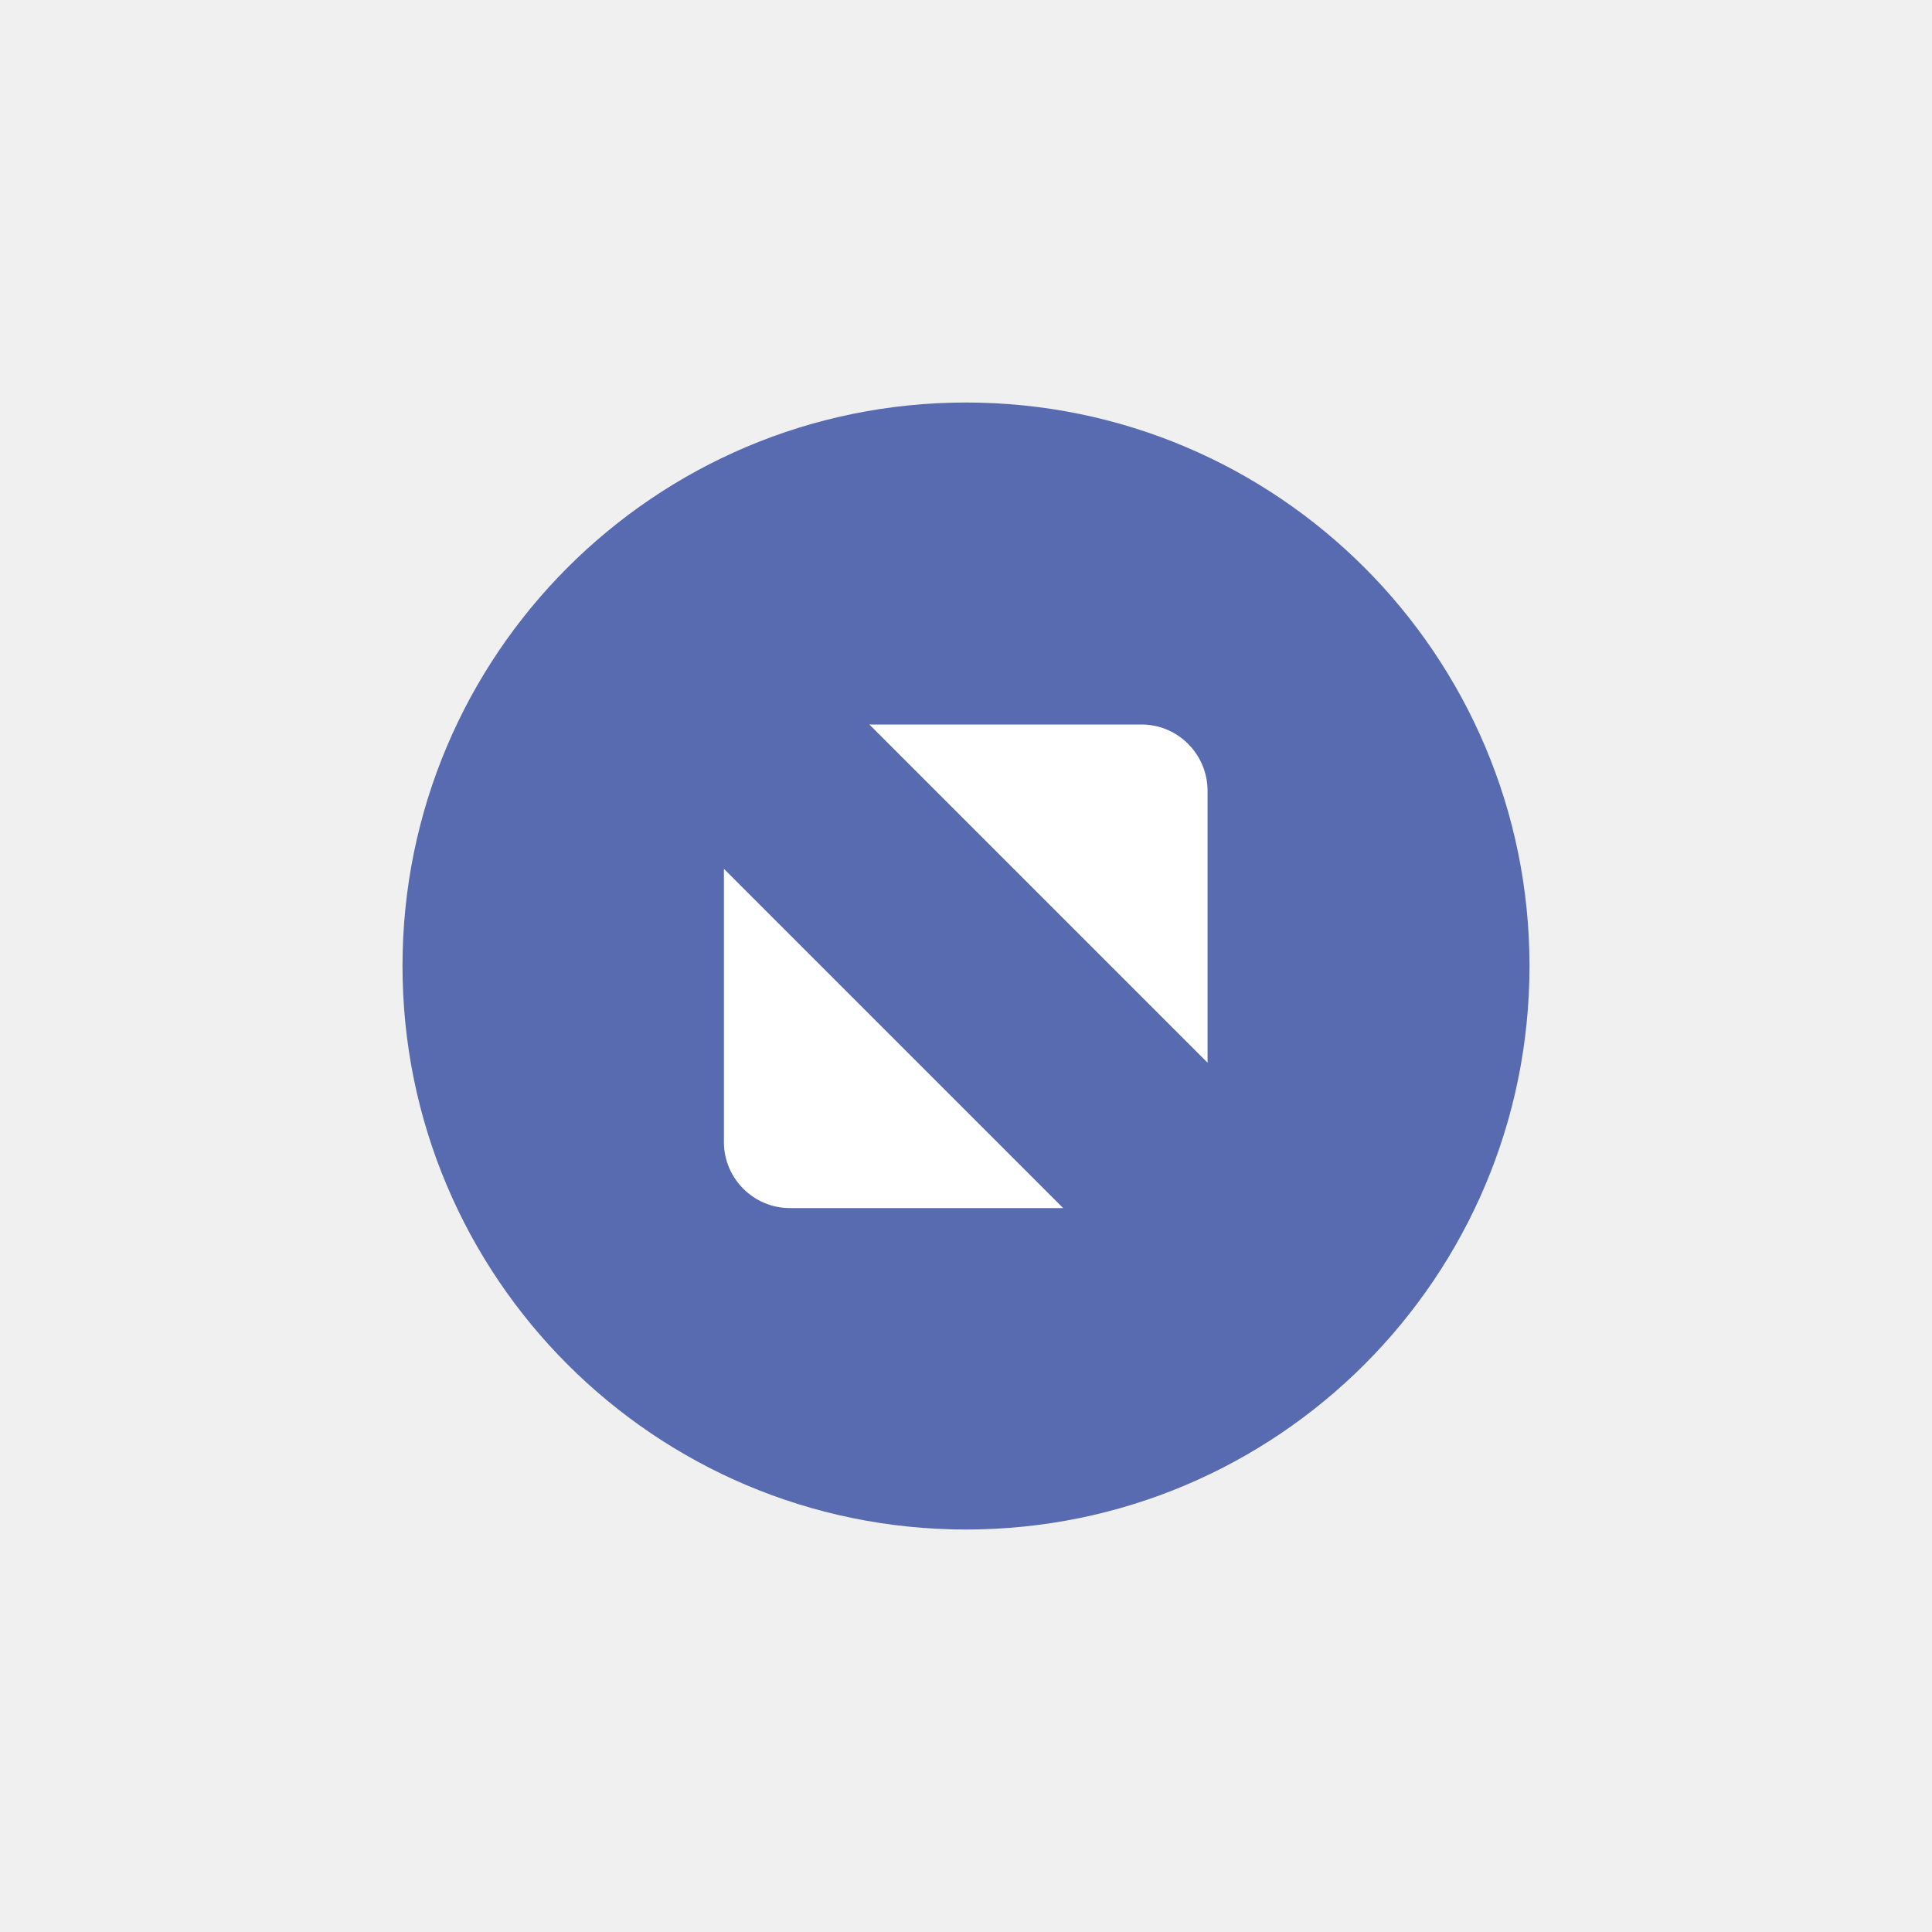
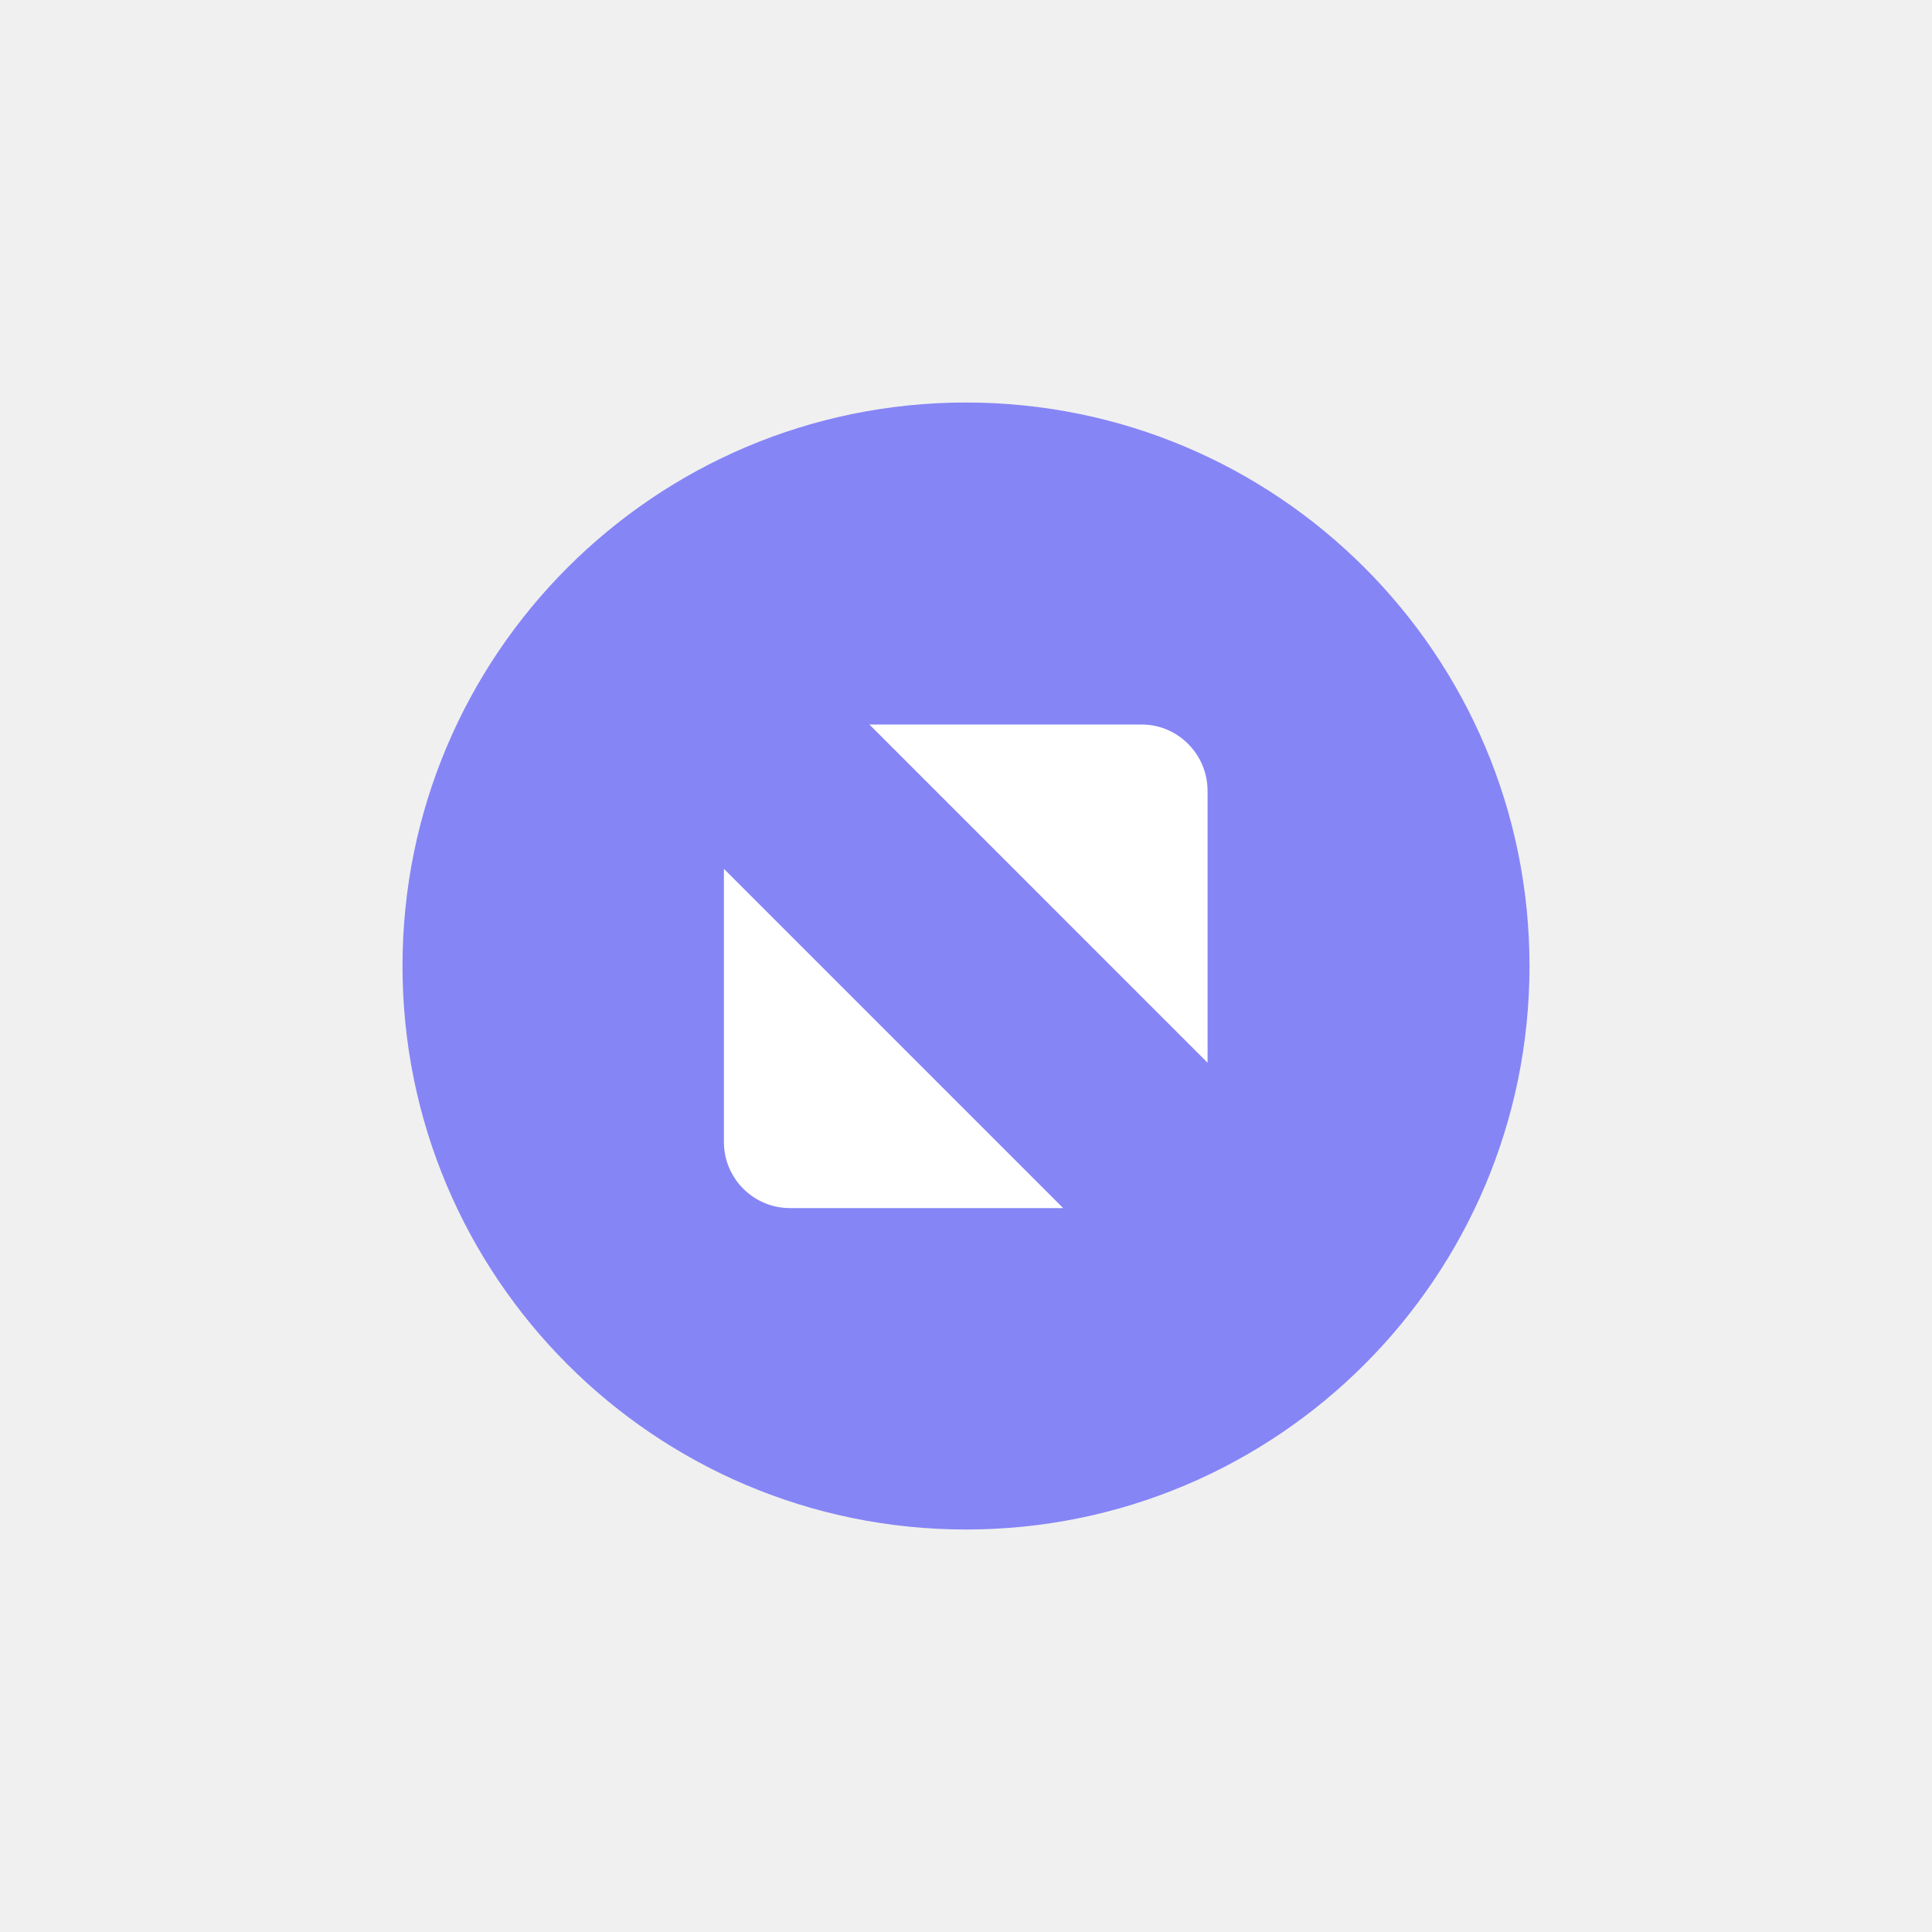
<svg xmlns="http://www.w3.org/2000/svg" xmlns:ns1="http://www.openswatchbook.org/uri/2009/osb" xmlns:xlink="http://www.w3.org/1999/xlink" width="24" height="24" id="svg4306" version="1.1" style="enable-background:new">
  <defs id="defs4308">
    <linearGradient id="selected_bg_color" ns1:paint="solid">
-       <stop style="stop-color:#596bb0;stop-opacity:1;" offset="0" id="stop4170" />
+       <stop style="stop-color:#8685F6;stop-opacity:1;" offset="0" id="stop4170" />
    </linearGradient>
    <linearGradient id="linearGradient3770">
      <stop style="stop-color:#000000;stop-opacity:0.628;" offset="0" id="stop3772" />
      <stop style="stop-color:#000000;stop-opacity:0.498;" offset="1" id="stop3774" />
    </linearGradient>
    <linearGradient id="linearGradient4882">
      <stop style="stop-color:#ffffff;stop-opacity:1;" offset="0" id="stop4884" />
      <stop style="stop-color:#ffffff;stop-opacity:0;" offset="1" id="stop4886" />
    </linearGradient>
    <linearGradient id="linearGradient3784-6">
      <stop style="stop-color:#ffffff;stop-opacity:0.216;" offset="0" id="stop3786-4" />
      <stop style="stop-color:#ffffff;stop-opacity:0;" offset="1" id="stop3788-6" />
    </linearGradient>
    <linearGradient id="linearGradient4892">
      <stop id="stop4894" offset="0" style="stop-color:#2f3a42;stop-opacity:1;" />
      <stop id="stop4896" offset="1" style="stop-color:#1d242a;stop-opacity:1;" />
    </linearGradient>
    <linearGradient id="linearGradient4882-4">
      <stop id="stop4884-9" offset="0" style="stop-color:#728495;stop-opacity:1;" />
      <stop id="stop4886-9" offset="1" style="stop-color:#617c95;stop-opacity:0;" />
    </linearGradient>
    <linearGradient xlink:href="#selected_bg_color" id="linearGradient4172" x1="1376" y1="248" x2="1376" y2="262" gradientUnits="userSpaceOnUse" />
  </defs>
  <g id="layer1" transform="translate(0,-1028.362)">
    <g style="display:inline" id="titlebutton-max-active-dark" transform="translate(-408,1218)">
      <g id="g4891-4-5-5" style="display:inline;opacity:1" transform="translate(-882,-432.6378)">
        <g transform="translate(-132,0)" style="display:inline;opacity:1" id="g4490-2-9-1-2-4-8">
          <g id="g4092-0-6-3-6-8-3-7" style="display:inline" transform="translate(58,0)">
            <circle r="7" cy="255" cx="1376" style="fill:url(#linearGradient4172);fill-opacity:1;stroke:none;stroke-width:0;stroke-linecap:butt;stroke-linejoin:miter;stroke-miterlimit:4;stroke-dasharray:none;stroke-dashoffset:0;stroke-opacity:1" id="path4068-7-6-5-1-6-6-0" />
          </g>
        </g>
        <g id="g4806-5-2-2-9" transform="translate(1294,247)" style="fill:#c0e3ff;fill-opacity:1">
          <g transform="translate(-81.0002,-967)" style="display:inline;fill:#c0e3ff;fill-opacity:1" id="layer9-78-2-0-0-8" />
          <g transform="translate(-81.0002,-967)" id="layer10-3-9-9-51-2" style="fill:#c0e3ff;fill-opacity:1" />
          <g transform="translate(-81.0002,-967)" id="layer11-19-7-6-4-7" style="fill:#c0e3ff;fill-opacity:1" />
          <g transform="translate(-81.0002,-967)" id="layer13-4-7-4-0-9" style="fill:#c0e3ff;fill-opacity:1" />
          <g transform="translate(-81.0002,-967)" id="layer14-8-9-7-6-0" style="fill:#c0e3ff;fill-opacity:1" />
          <g transform="translate(-81.0002,-967)" style="display:inline;fill:#c0e3ff;fill-opacity:1" id="layer15-5-4-2-4-4" />
          <g transform="translate(-81.0002,-967)" style="display:inline;fill:#c0e3ff;fill-opacity:1" id="g71291-1-4-6-4-2" />
          <g transform="translate(-81.0002,-967)" style="display:inline;fill:#c0e3ff;fill-opacity:1" id="g4953-7-0-8-22-2" />
          <g transform="translate(-81.0002,-967)" style="display:inline;fill:#c0e3ff;fill-opacity:1" id="layer12-3-7-2-3-1">
            <path d="m 87.8,972 3.382,0 c 0.45,0 0.816,0.368 0.819,0.819 l 0,3.382 z m 2.407,6.007 -3.395,0 c -0.45,0 -0.819,-0.368 -0.819,-0.819 l 0,-3.395 4.214,4.214" style="fill:#ffffff;fill-opacity:1;fill-rule:evenodd;stroke:none" id="path4293-4-9-0-2" />
          </g>
        </g>
      </g>
      <rect y="-185.638" x="412" height="16" width="16" id="rect17883-79-3-0" style="display:inline;opacity:1;fill:none;fill-opacity:1;stroke:none;stroke-width:1;stroke-linecap:butt;stroke-linejoin:miter;stroke-miterlimit:4;stroke-dasharray:none;stroke-dashoffset:0;stroke-opacity:0" />
    </g>
  </g>
</svg>
